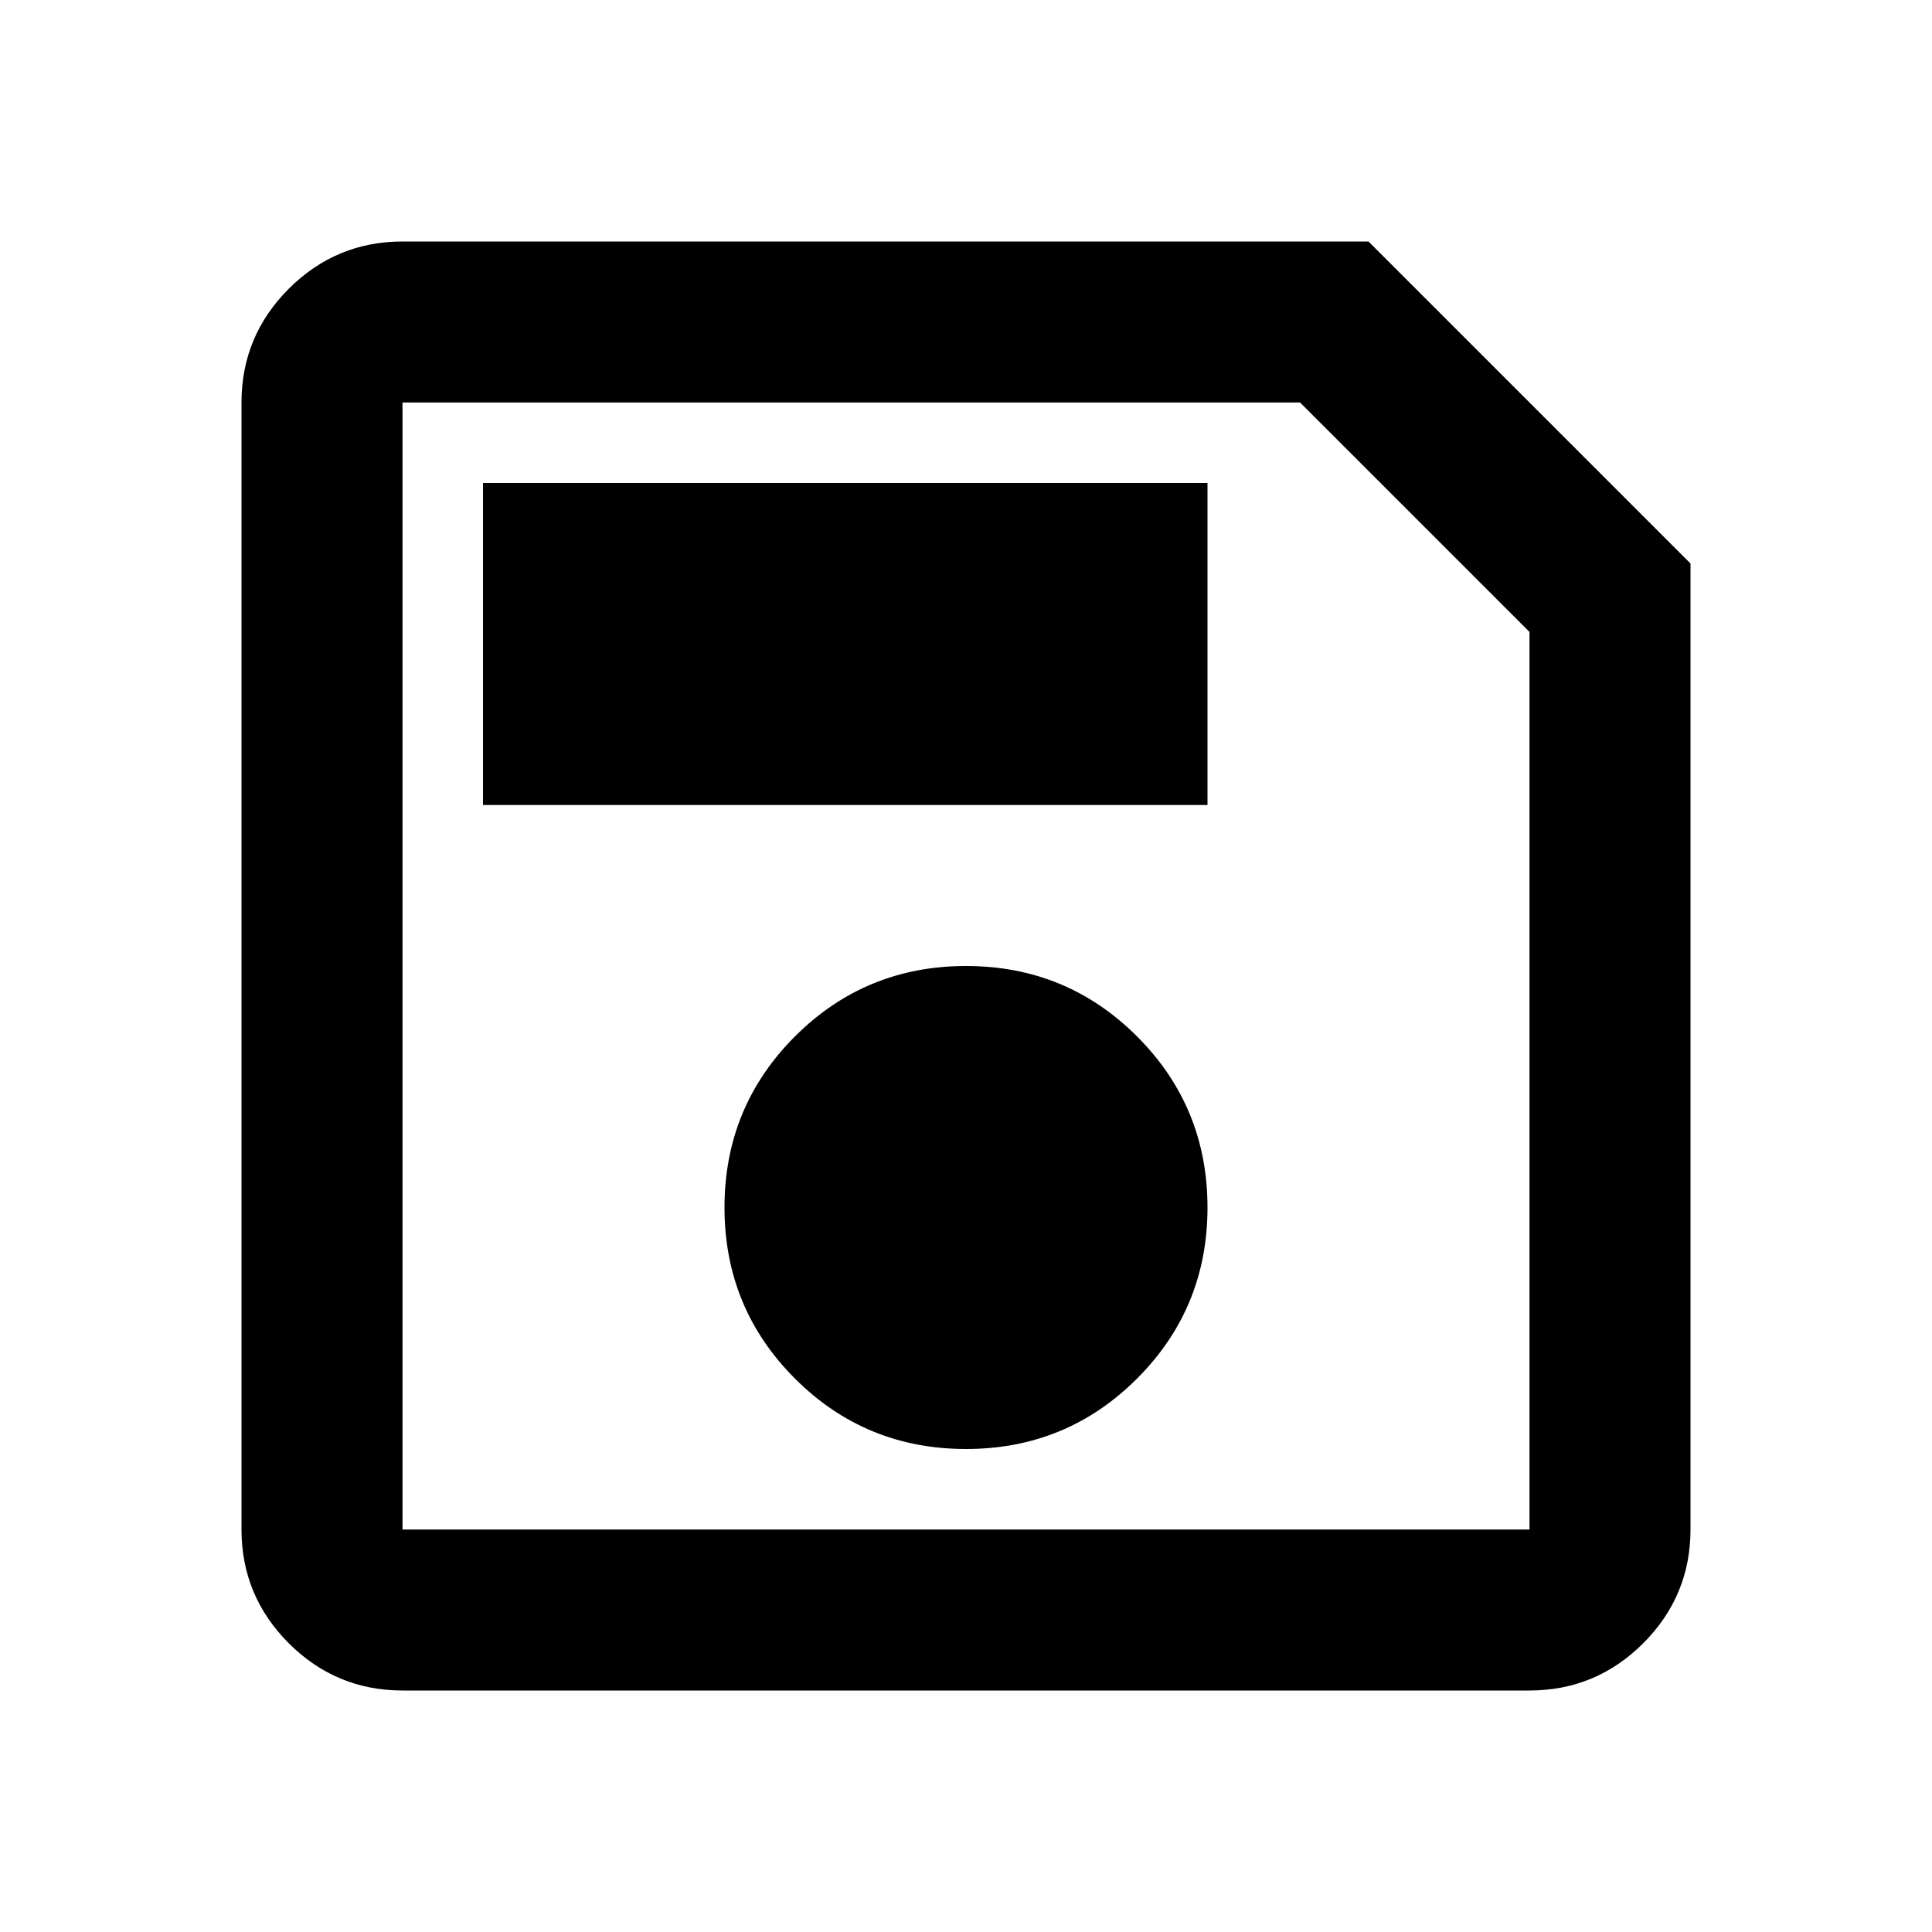
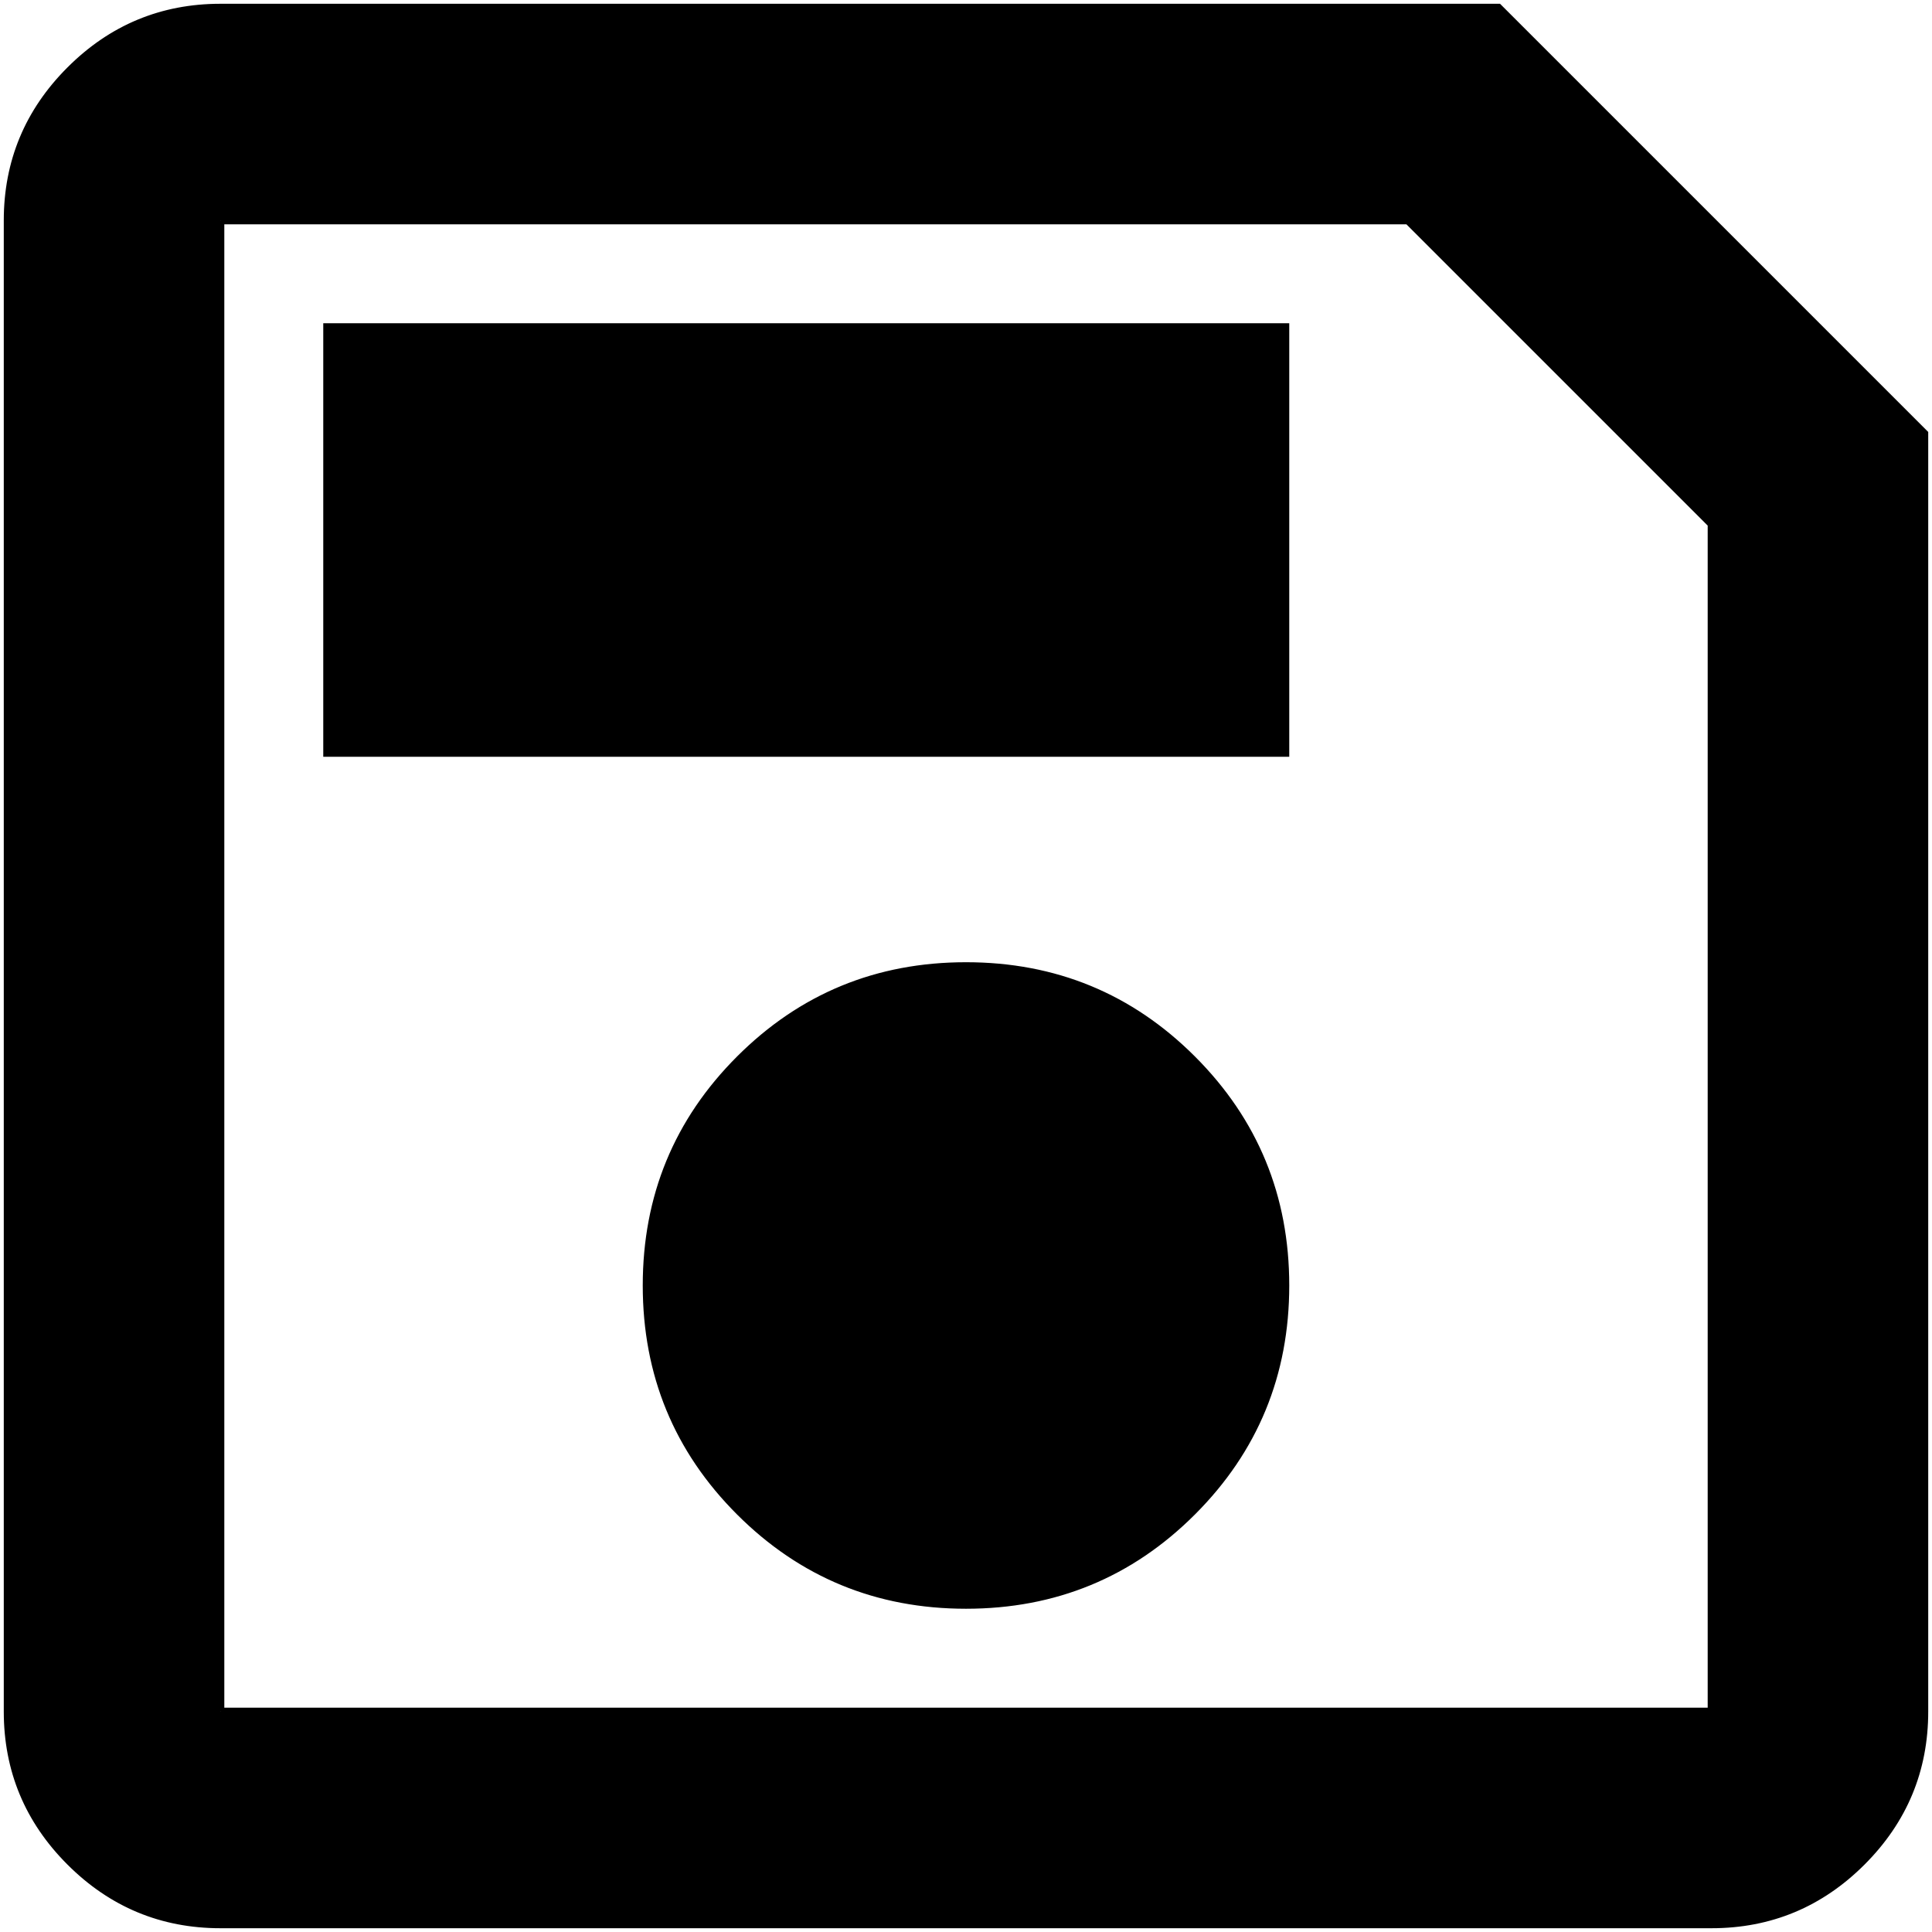
- <svg xmlns="http://www.w3.org/2000/svg" width="24" height="24" viewBox="0 0 24 24" fill="none">
+ <svg xmlns="http://www.w3.org/2000/svg" width="256" height="256" viewBox="0 0 256 256" fill="none">
  <rect x="0" y="0" width="100%" height="100%" fill="none" />
-   <path d="M21 7V19C21 19.55 20.804 20.021 20.413 20.413C20.021 20.804 19.55 21 19 21H5C4.45 21 3.979 20.804 3.587 20.413C3.196 20.021 3 19.55 3 19V5C3 4.45 3.196 3.979 3.587 3.587C3.979 3.196 4.45 3 5 3H17L21 7ZM19 7.85L16.15 5H5V19H19V7.85ZM12 18C12.833 18 13.542 17.708 14.125 17.125C14.708 16.542 15 15.833 15 15C15 14.167 14.708 13.458 14.125 12.875C13.542 12.292 12.833 12 12 12C11.167 12 10.458 12.292 9.875 12.875C9.292 13.458 9 14.167 9 15C9 15.833 9.292 16.542 9.875 17.125C10.458 17.708 11.167 18 12 18ZM6 10H15V6H6V10ZM5 7.85V19V5V7.85Z" fill="#000000" />
+   <path d="M255 57.444V226.778C255 234.539 252.237 241.182 246.71 246.71C241.182 252.237 234.539 255 226.778 255H29.222C21.461 255 14.817 252.237 9.29 246.71C3.763 241.182 1 234.539 1 226.778V29.222C1 21.461 3.763 14.817 9.29 9.29C14.817 3.763 21.461 1 29.222 1H198.556L255 57.444ZM226.778 69.439L186.561 29.222H29.222V226.778H226.778V69.439ZM128 212.667C139.759 212.667 149.755 208.55 157.986 200.319C166.217 192.088 170.333 182.092 170.333 170.333C170.333 158.575 166.217 148.578 157.986 140.347C149.755 132.116 139.759 128 128 128C116.241 128 106.245 132.116 98.014 140.347C89.782 148.578 85.667 158.575 85.667 170.333C85.667 182.092 89.782 192.088 98.014 200.319C106.245 208.55 116.241 212.667 128 212.667ZM43.333 99.778H170.333V43.333H43.333V99.778ZM29.222 69.439V226.778V29.222V69.439Z" fill="#000000" />
+   <path d="M29.222 29.222H186.561L226.778 69.439V226.778H29.222M29.222 29.222V226.778M29.222 29.222V69.439V226.778M255 57.444V226.778C255 234.539 252.237 241.182 246.71 246.71C241.182 252.237 234.539 255 226.778 255H29.222C21.461 255 14.817 252.237 9.29 246.71C3.763 241.182 1 234.539 1 226.778V29.222C1 21.461 3.763 14.817 9.29 9.29C14.817 3.763 21.461 1 29.222 1H198.556L255 57.444ZM128 212.667C139.759 212.667 149.755 208.55 157.986 200.319C166.217 192.088 170.333 182.092 170.333 170.333C170.333 158.575 166.217 148.578 157.986 140.347C149.755 132.116 139.759 128 128 128C116.241 128 106.245 132.116 98.014 140.347C89.782 148.578 85.667 158.575 85.667 170.333C85.667 182.092 89.782 192.088 98.014 200.319C106.245 208.55 116.241 212.667 128 212.667ZM43.333 99.778H170.333V43.333H43.333V99.778Z" stroke="#000000" />
</svg>
